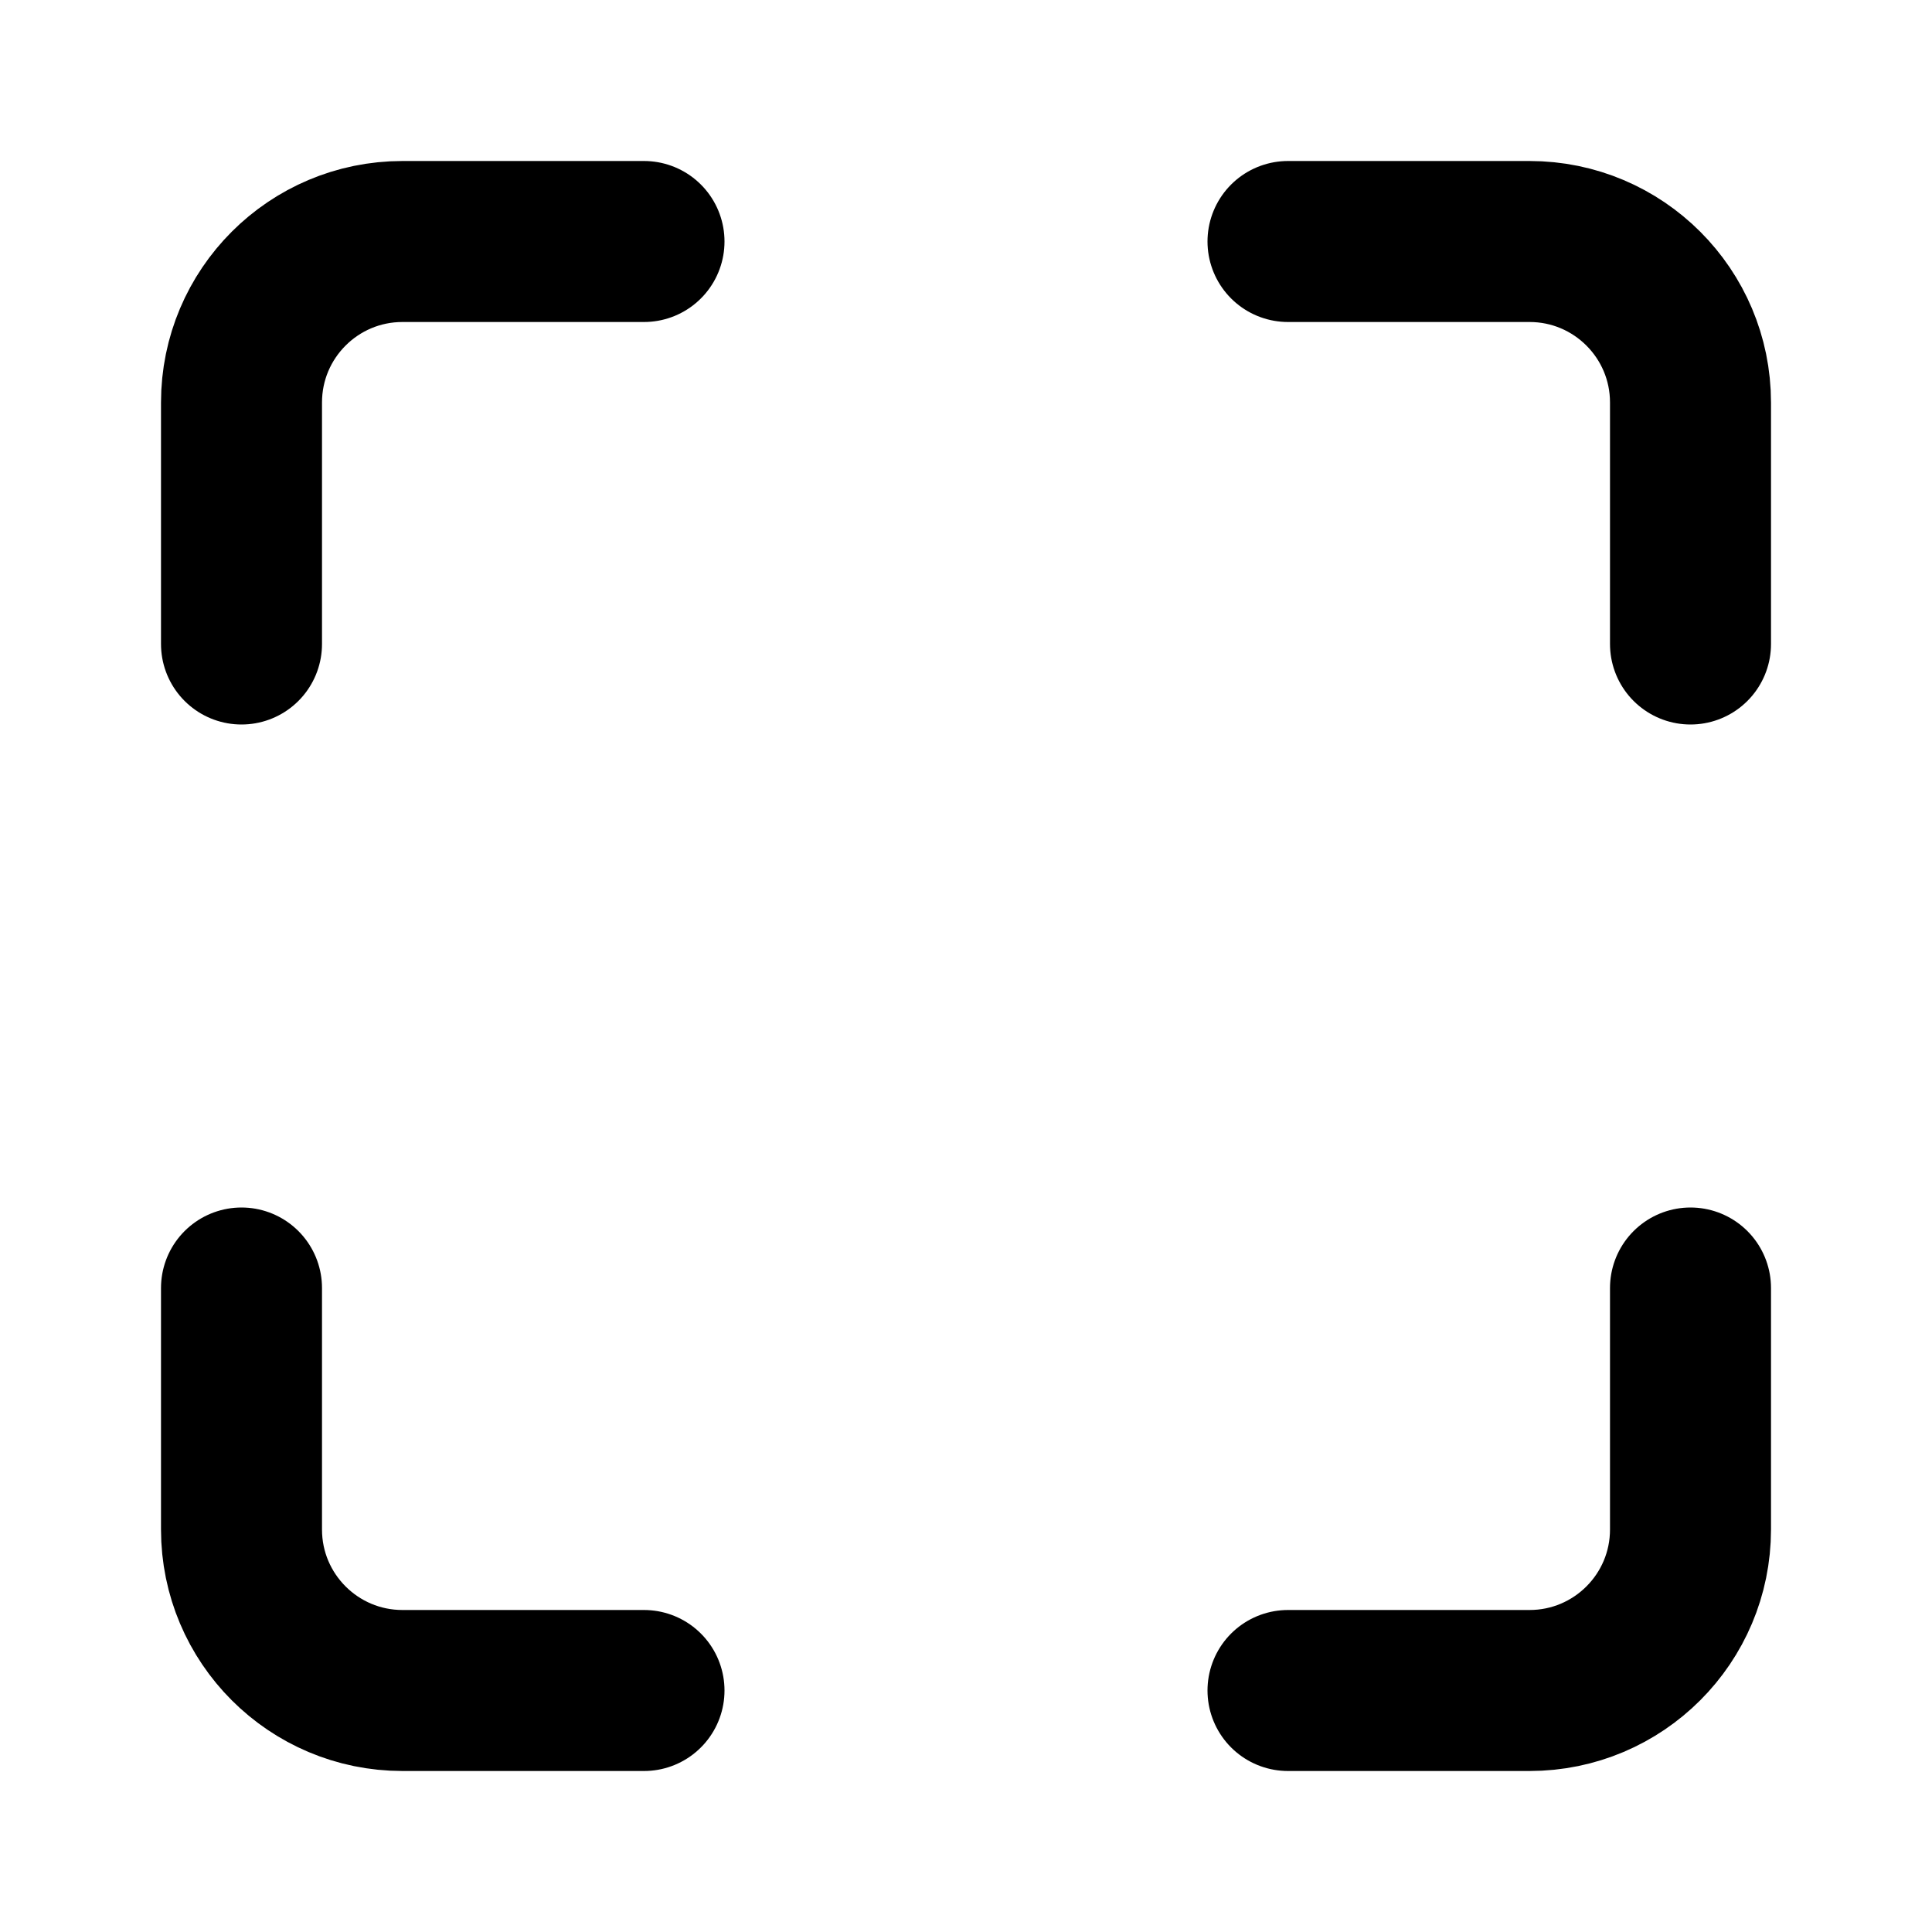
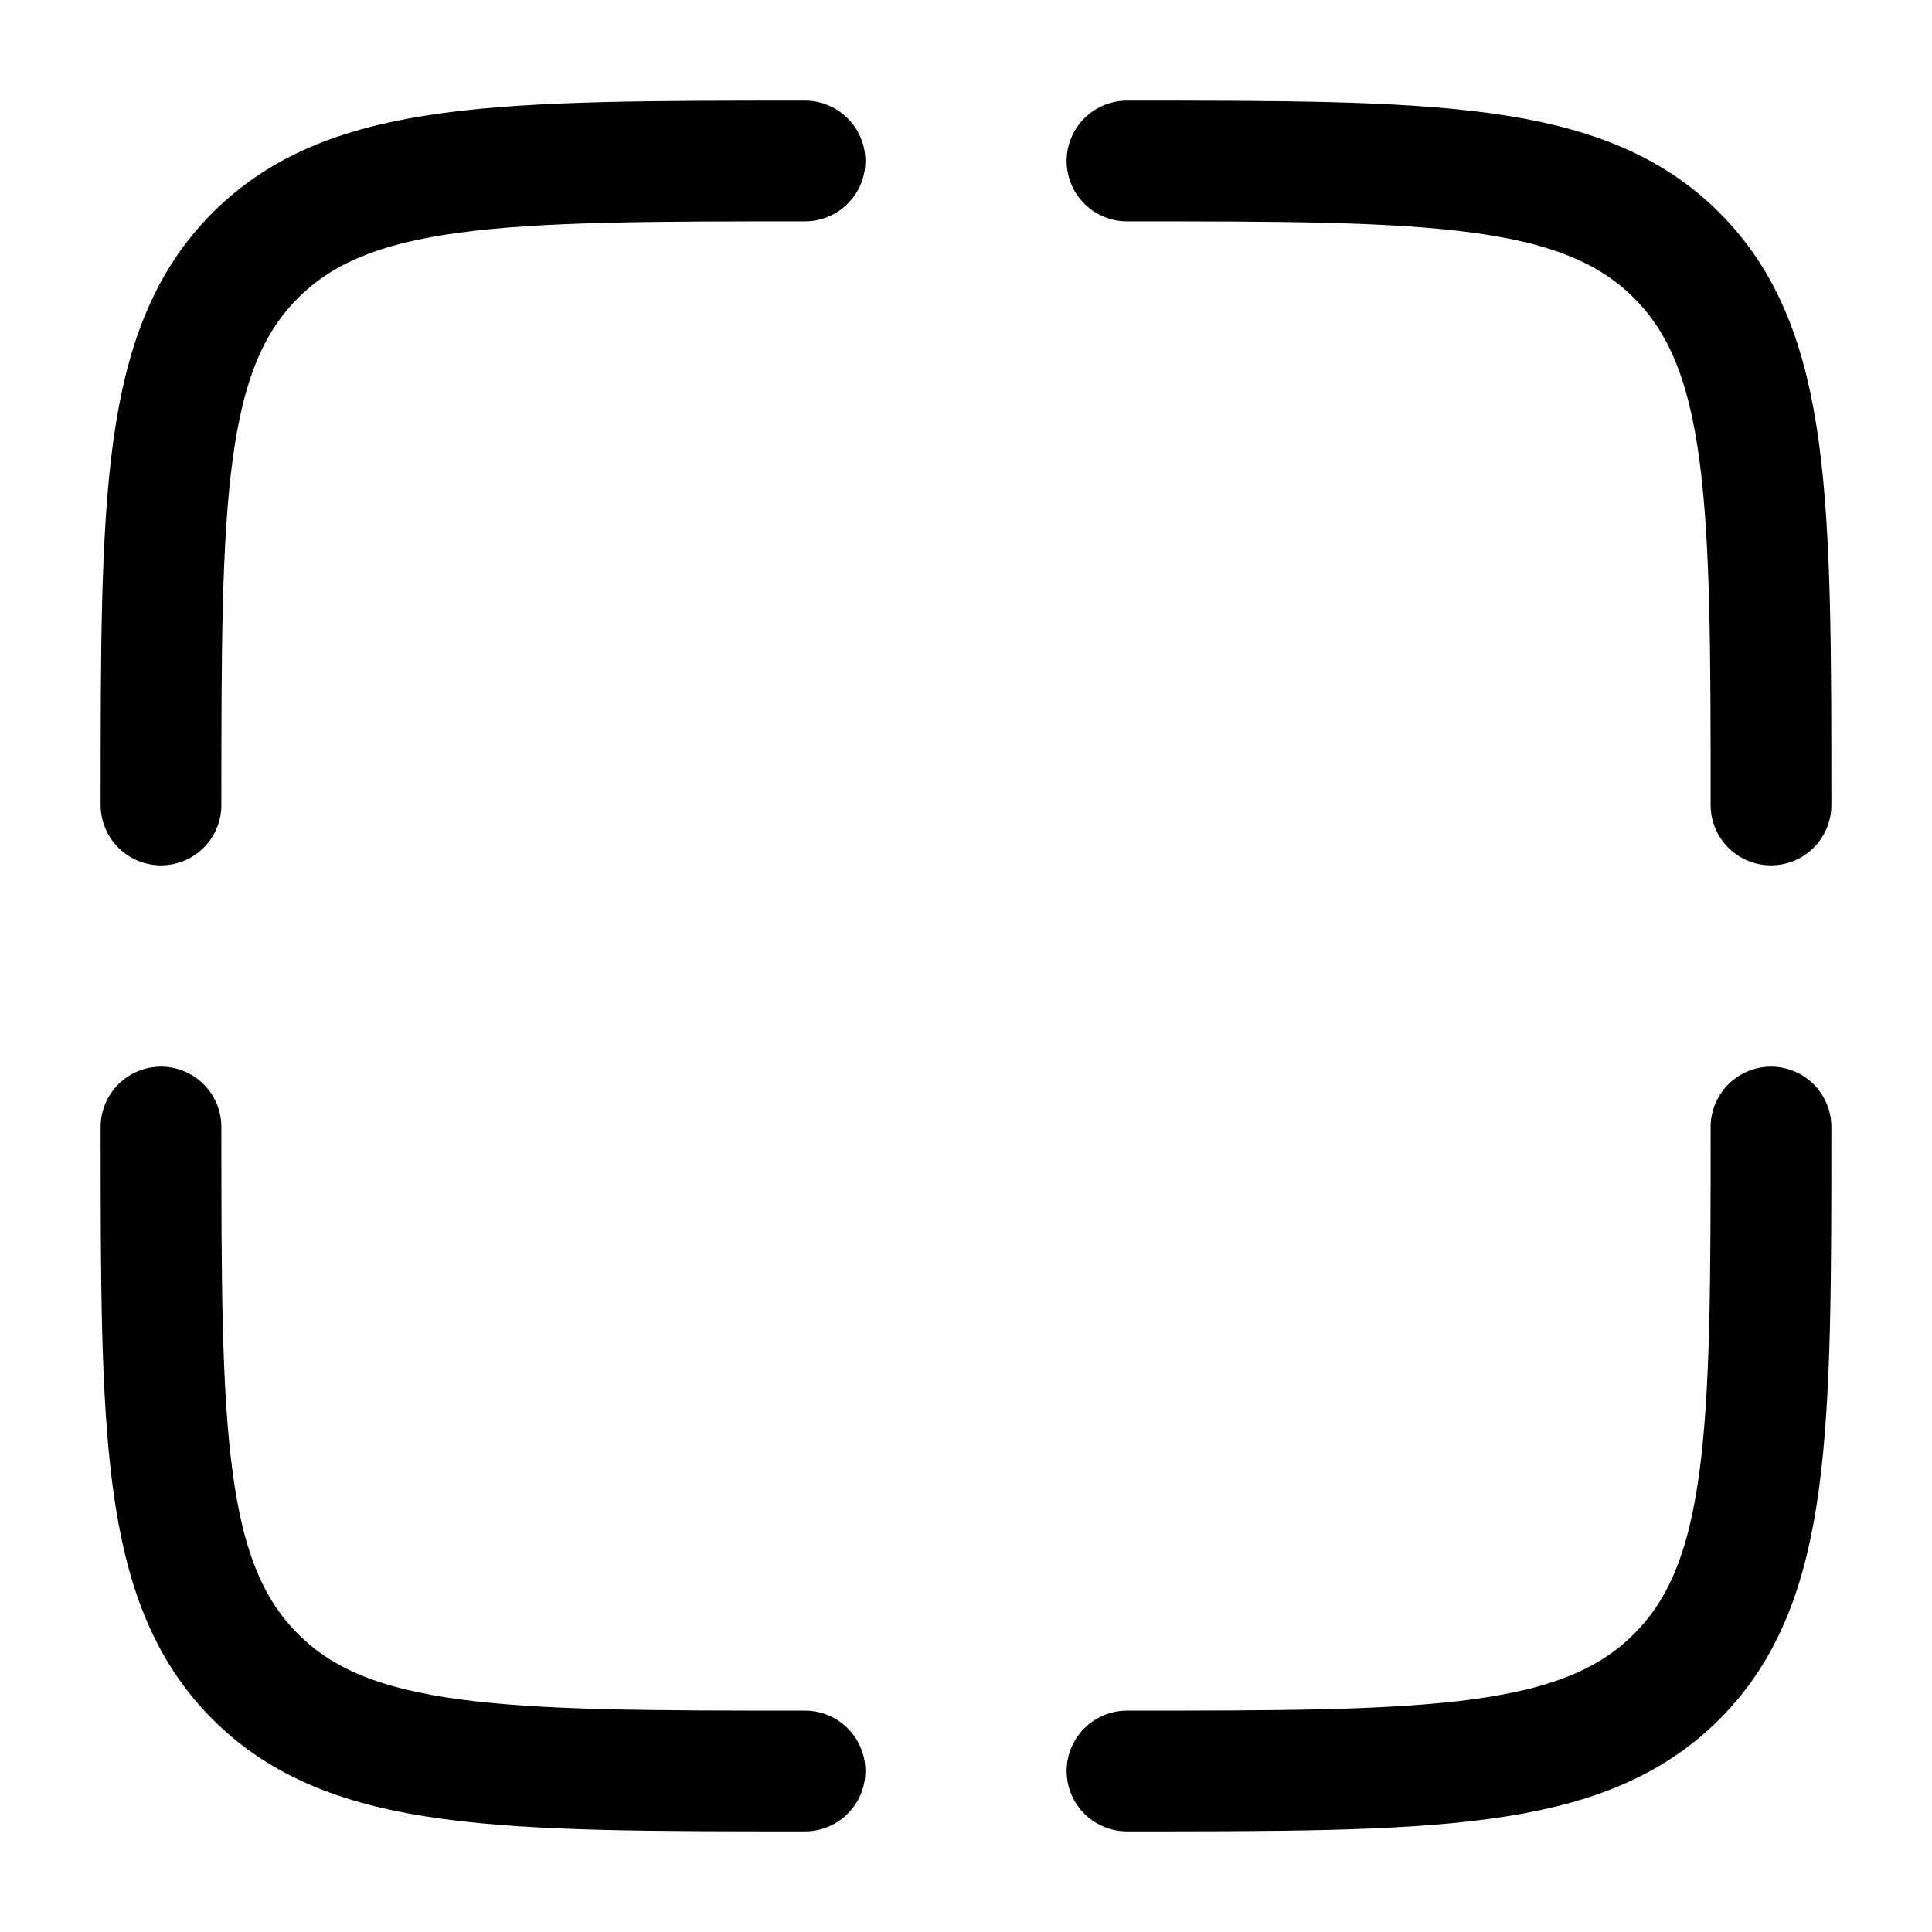
- <svg xmlns="http://www.w3.org/2000/svg" width="24" height="24" viewBox="0 0 24 24" fill="none" stroke="currentColor" stroke-width="2" stroke-linecap="round" stroke-linejoin="round">
-   <path d="M8 3H5a2 2 0 0 0-2 2v3" />
-   <path d="M21 8V5a2 2 0 0 0-2-2h-3" />
-   <path d="M3 16v3a2 2 0 0 0 2 2h3" />
-   <path d="M16 21h3a2 2 0 0 0 2-2v-3" />
+ <svg xmlns="http://www.w3.org/2000/svg" width="24" height="24" viewBox="0 0 24 24" fill="none">
+   <path d="M22 14C22 17.771 22 19.657 20.828 20.828C19.657 22 17.771 22 14 22" stroke-width="1.5" stroke-linecap="round" stroke="black" />
+   <path d="M10 22C6.229 22 4.343 22 3.172 20.828C2 19.657 2 17.771 2 14" stroke-width="1.5" stroke-linecap="round" stroke="black" />
+   <path d="M10 2C6.229 2 4.343 2 3.172 3.172C2 4.343 2 6.229 2 10" stroke-width="1.5" stroke-linecap="round" stroke="black" />
+   <path d="M14 2C17.771 2 19.657 2 20.828 3.172C22 4.343 22 6.229 22 10" stroke-width="1.5" stroke-linecap="round" stroke="black" />
</svg>
